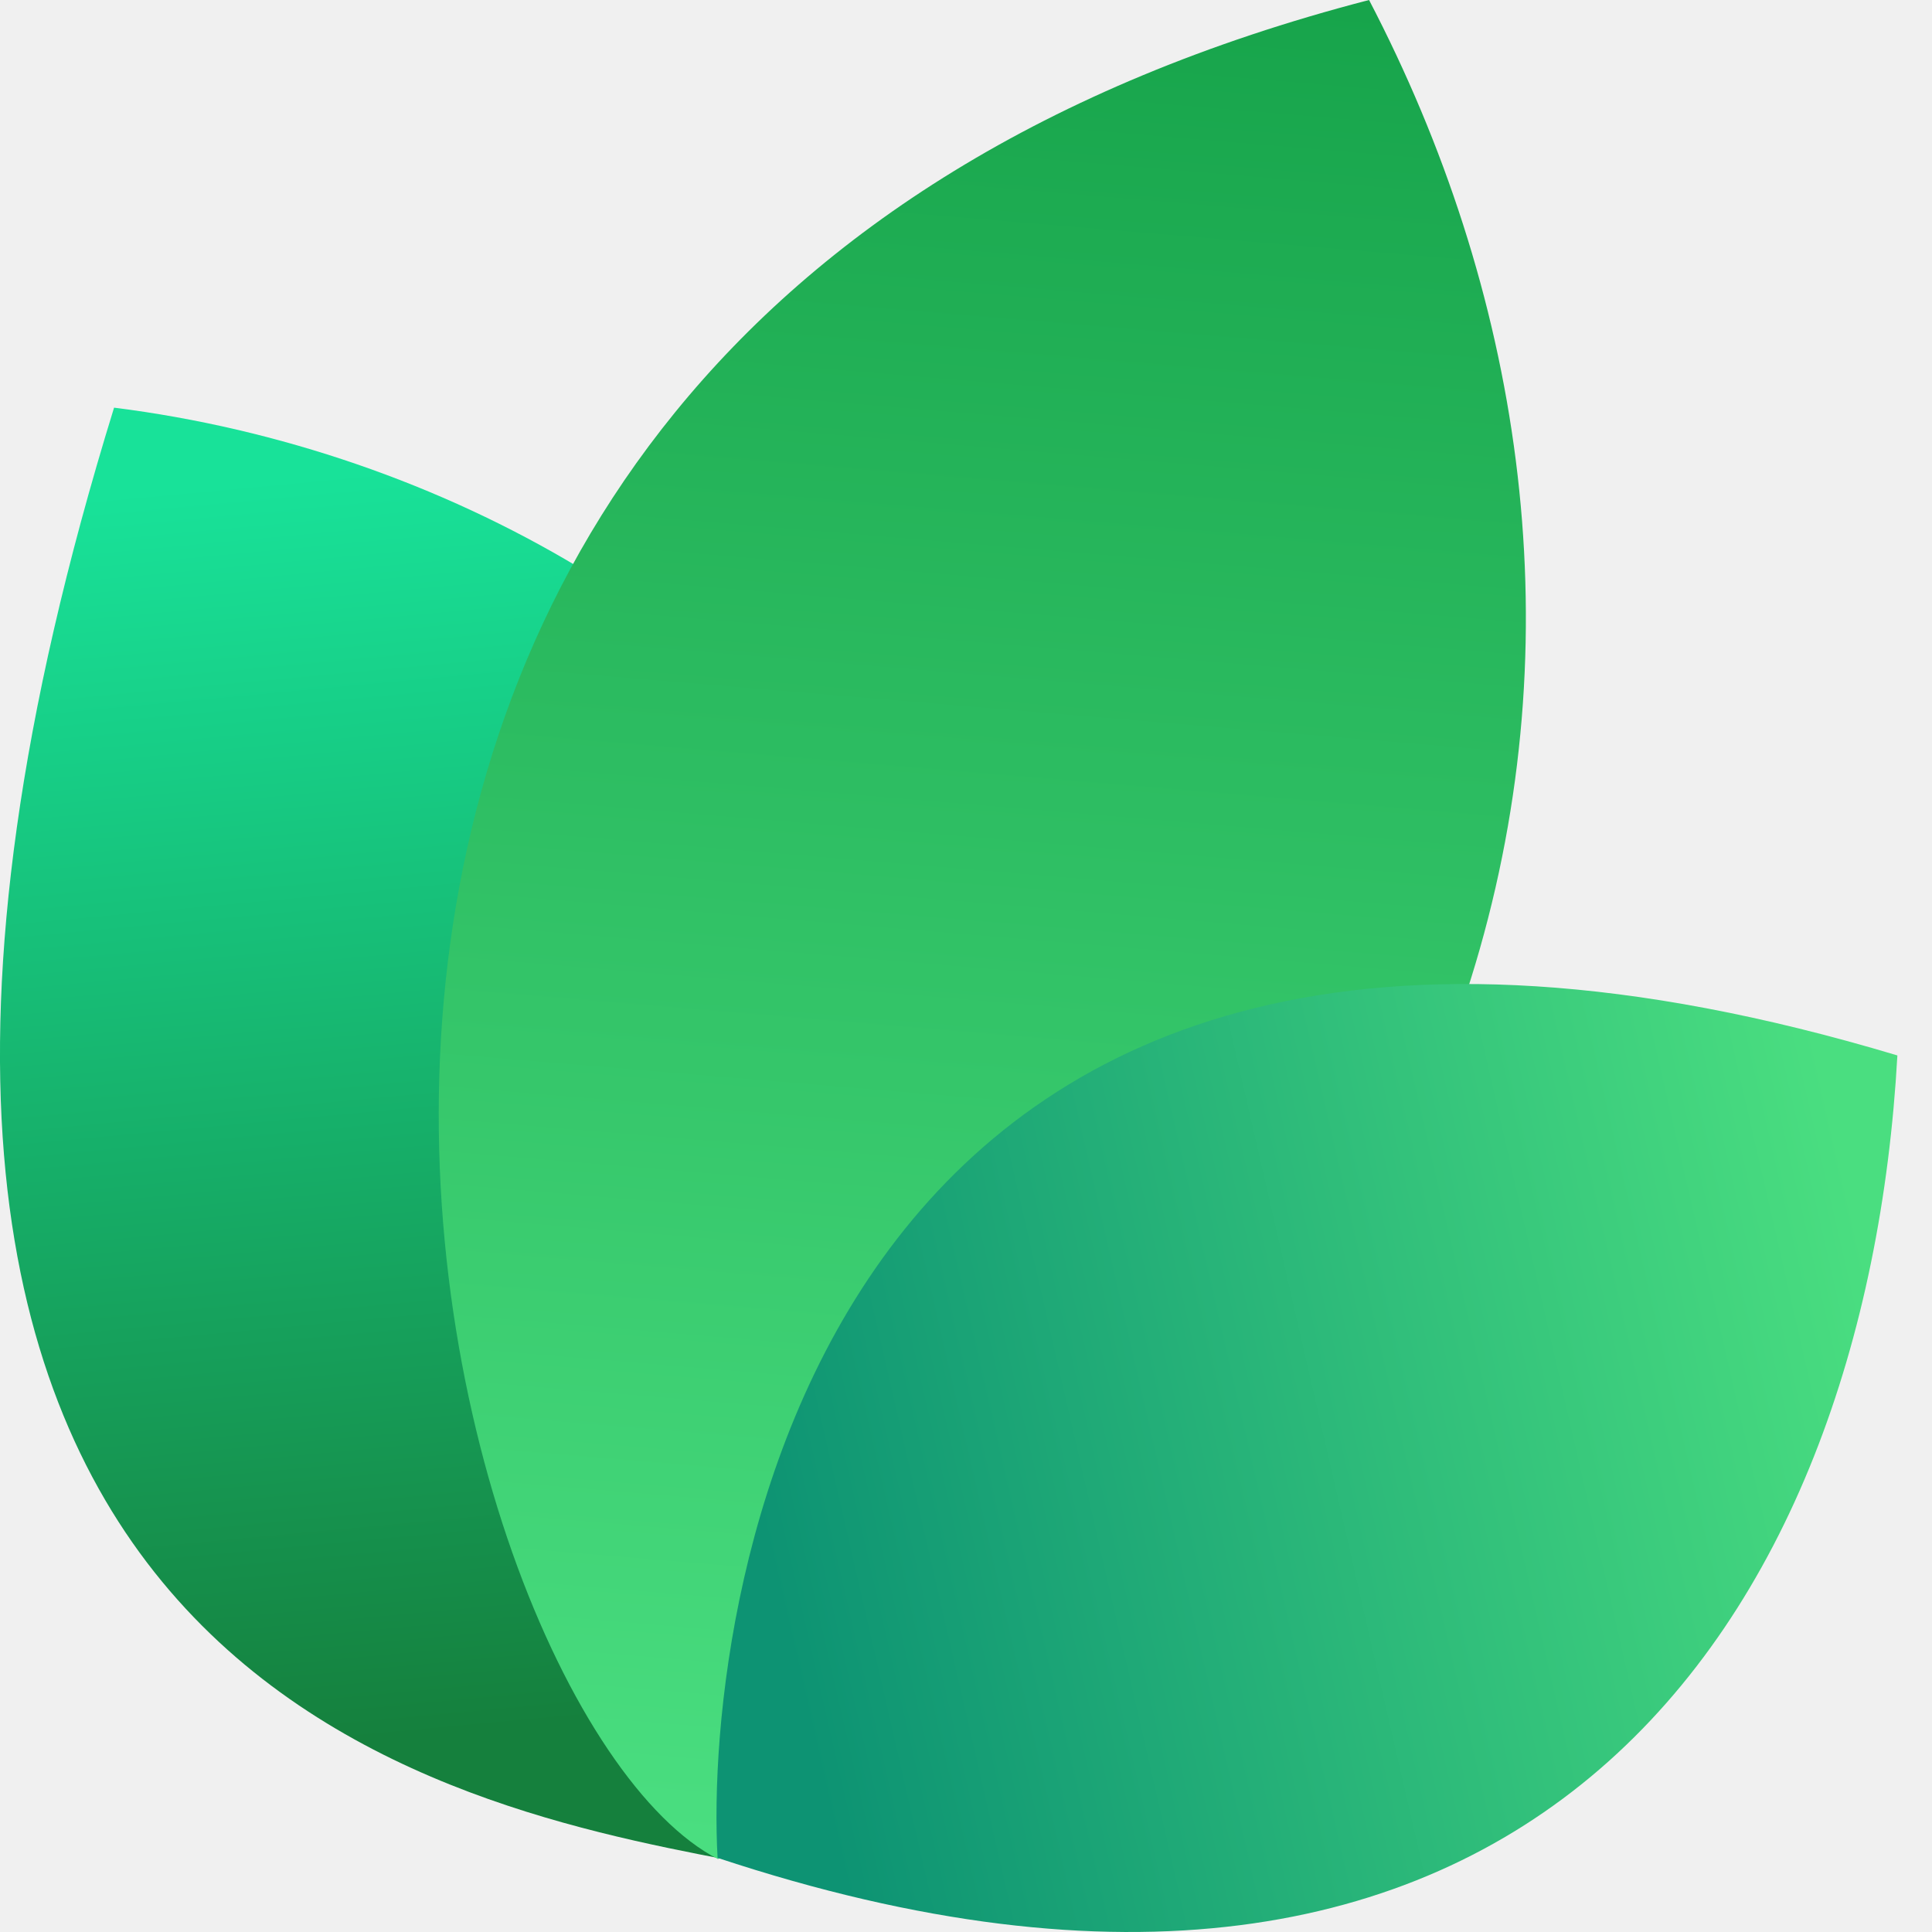
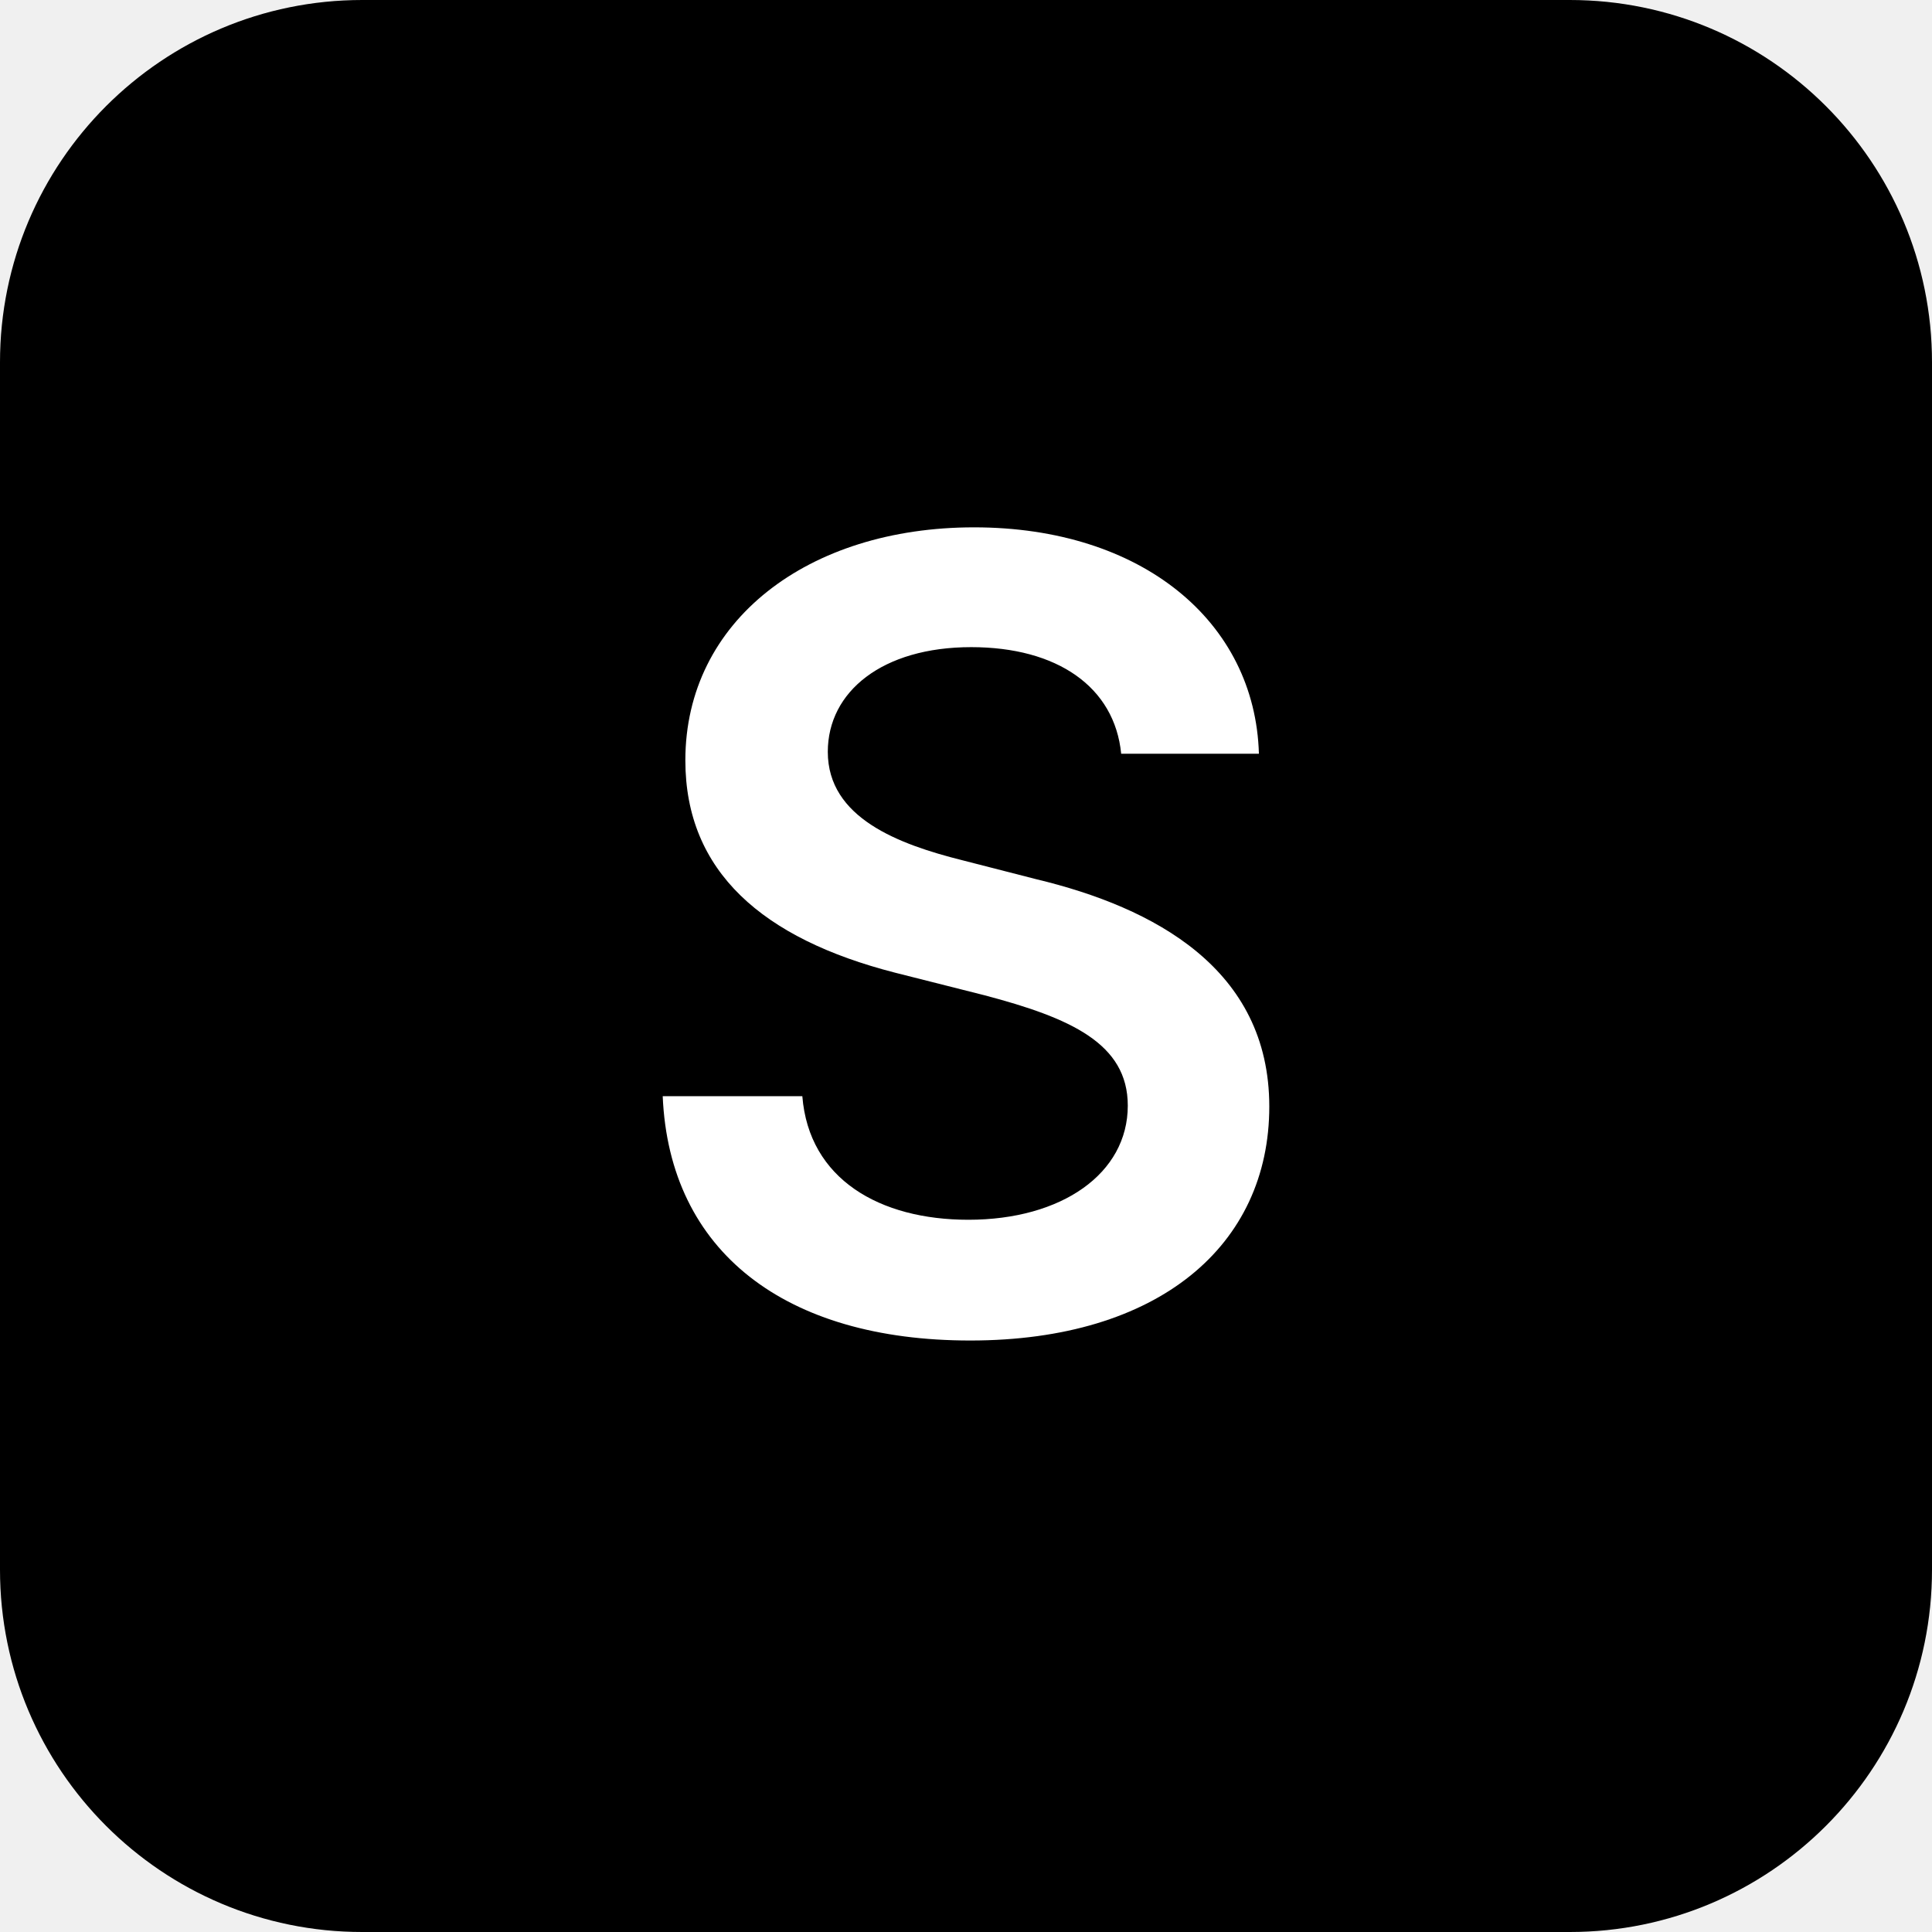
- <svg xmlns="http://www.w3.org/2000/svg" width="24" height="24" viewBox="0 0 24 24" fill="none">
-   <path d="M9.061 23.108C5.268 22.377 -3.391 20.627 1.417 5.064C9.634 6.099 16.973 14.064 9.061 23.108Z" fill="url(#paint0_linear_17557_2021)" />
-   <path d="M8.919 23.094C5.276 21.222 0.784 4.209 17.007 0C20.757 7.193 19.621 16.545 8.919 23.094Z" fill="url(#paint1_linear_17557_2021)" />
-   <path d="M8.914 23.079C8.735 19.882 10.159 9.085 23.57 13.111C23.181 20.123 18.984 26.418 8.914 23.079Z" fill="url(#paint2_linear_17557_2021)" />
-   <defs>
-     <linearGradient id="paint0_linear_17557_2021" x1="3.776" y1="5.916" x2="5.232" y2="21.559" gradientUnits="userSpaceOnUse">
-       <stop stop-color="#18E299" />
-       <stop offset="1" stop-color="#15803D" />
-     </linearGradient>
-     <linearGradient id="paint1_linear_17557_2021" x1="12.171" y1="-0.718" x2="10.19" y2="22.983" gradientUnits="userSpaceOnUse">
-       <stop stop-color="#16A34A" />
-       <stop offset="1" stop-color="#4ADE80" />
-     </linearGradient>
-     <linearGradient id="paint2_linear_17557_2021" x1="23.133" y1="15.353" x2="9.338" y2="18.52" gradientUnits="userSpaceOnUse">
-       <stop stop-color="#4ADE80" />
-       <stop offset="1" stop-color="#0D9373" />
-     </linearGradient>
-   </defs>
+ <svg xmlns="http://www.w3.org/2000/svg" viewBox="0 0 32 32">
+   <rect width="32" height="32" rx="6" fill="#000" />
+   <text x="16" y="22" font-family="Inter, system-ui, sans-serif" font-size="18" font-weight="600" fill="#fff" text-anchor="middle">S</text>
</svg>
